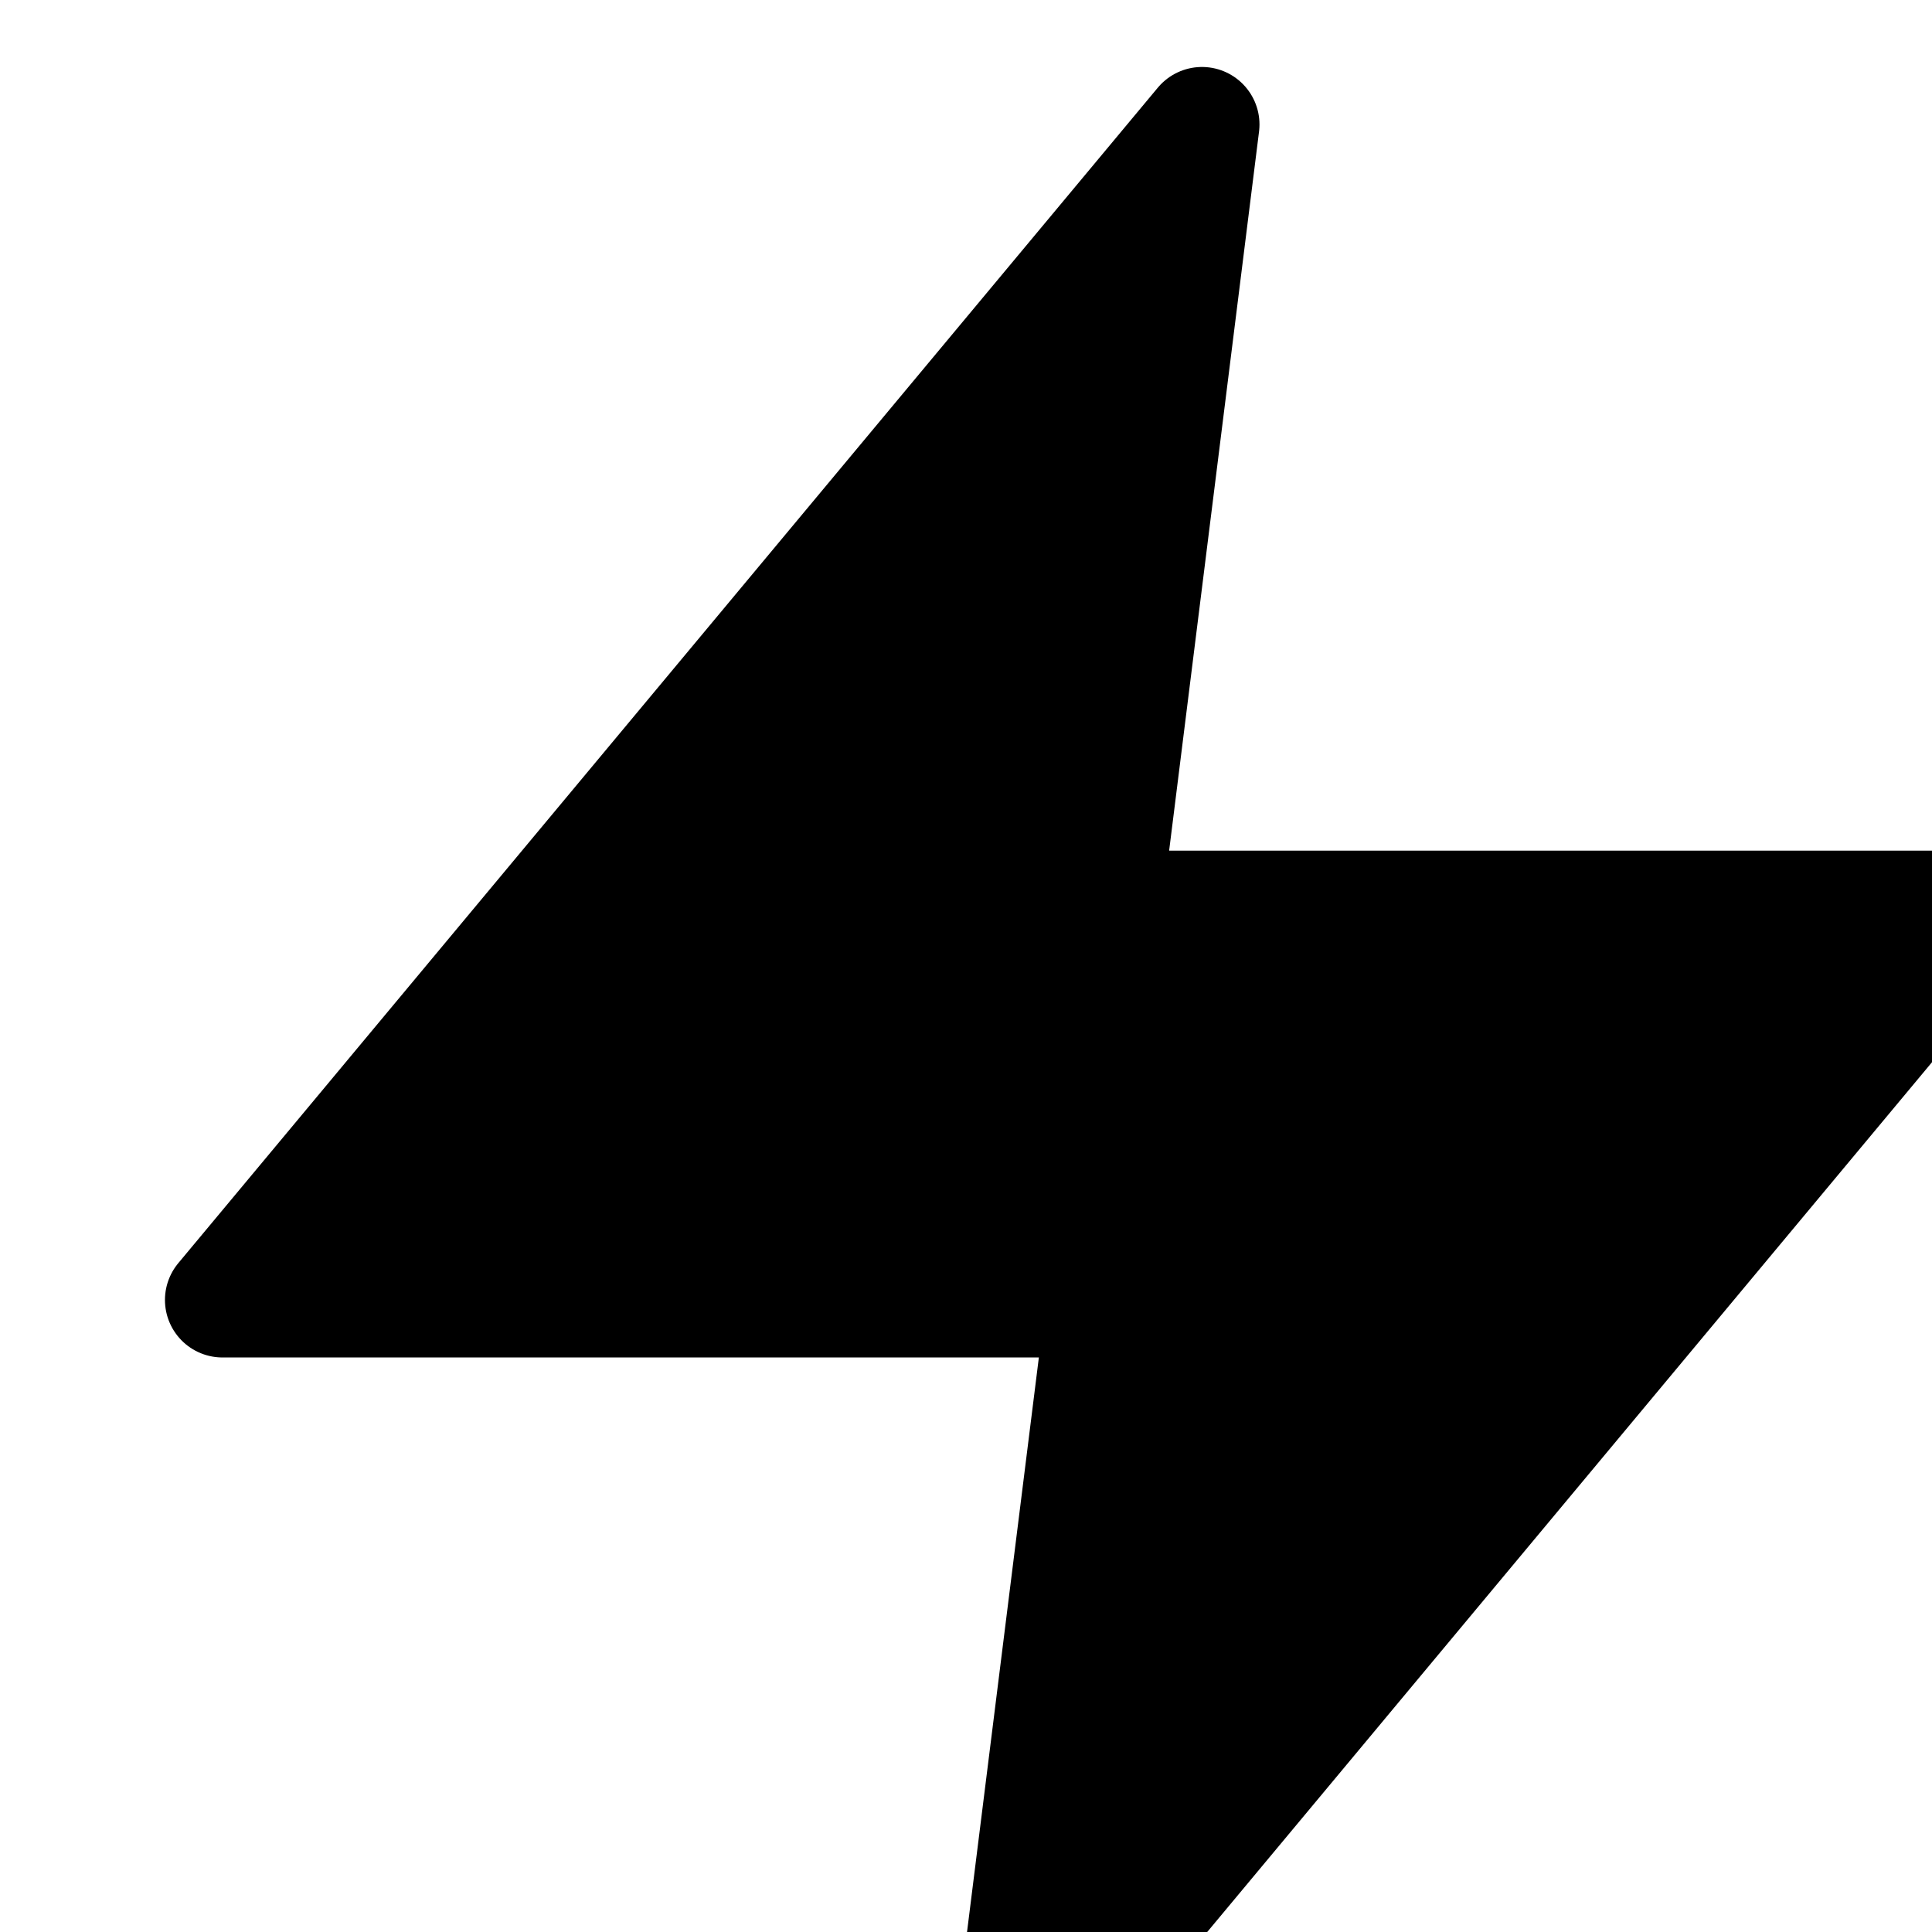
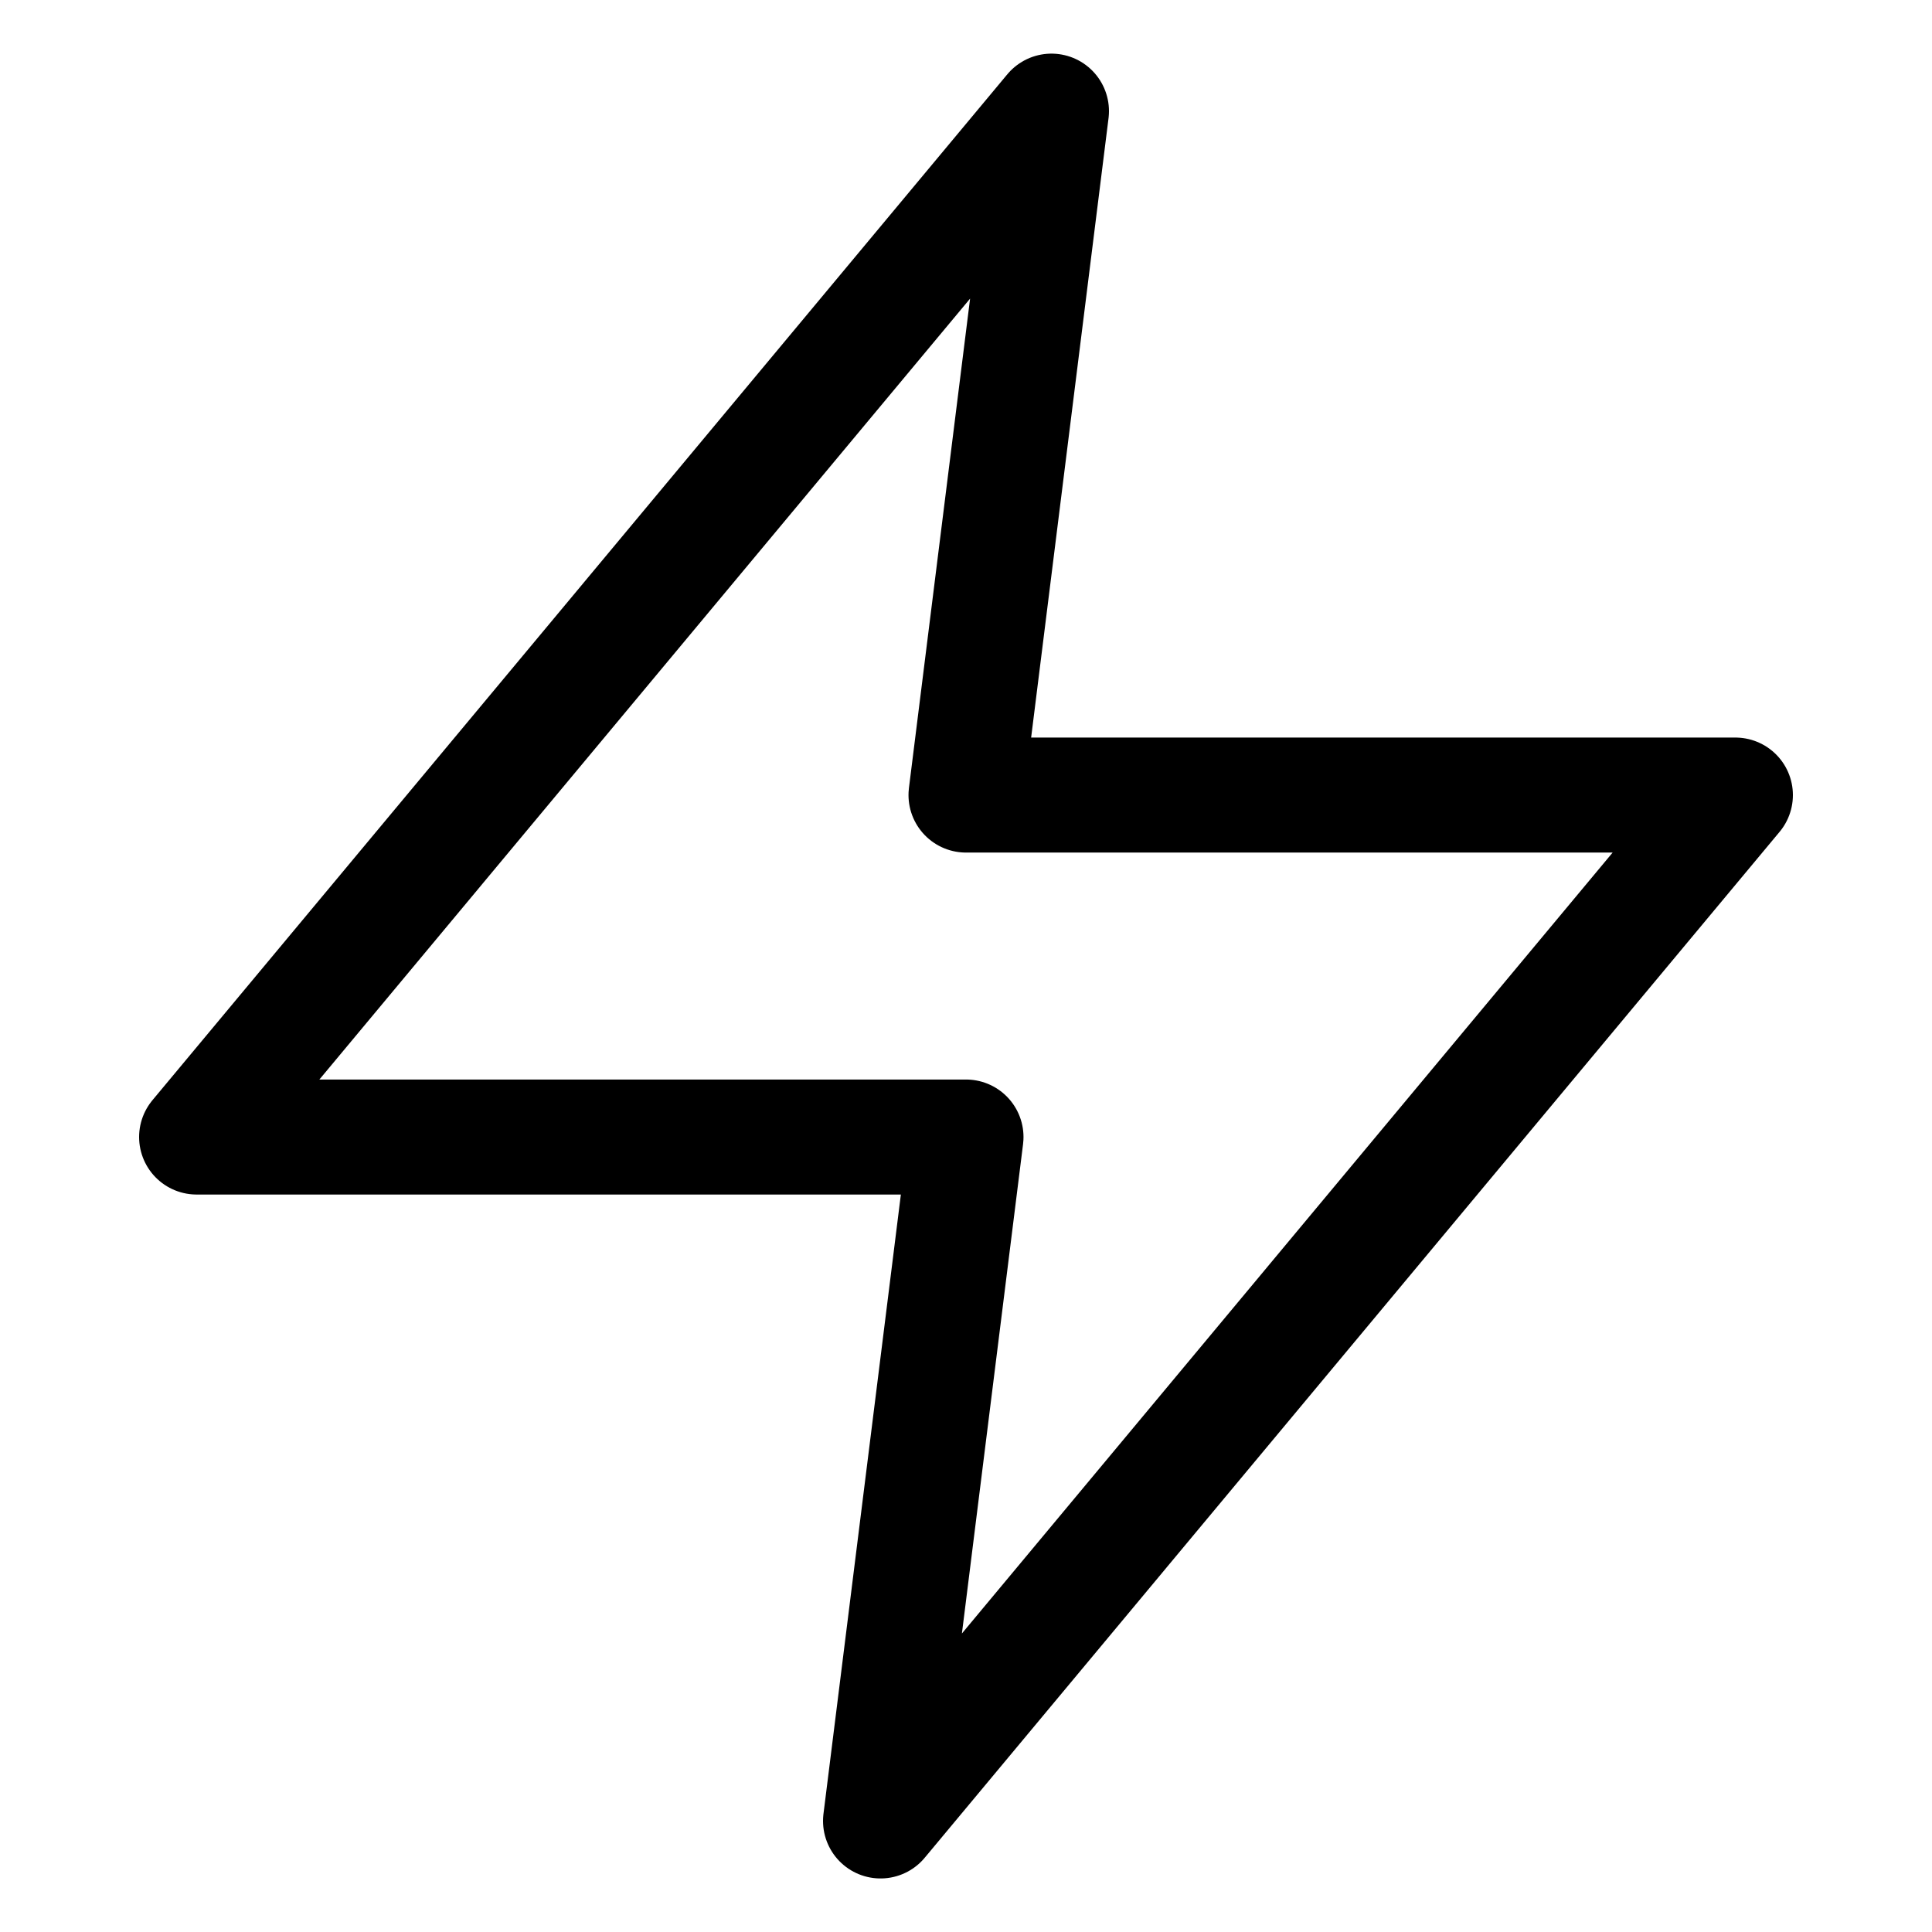
<svg xmlns="http://www.w3.org/2000/svg" width="21" height="21" version="1.1" viewBox="0 0 21 21">
-   <path d="m13.065 1.353-10.647 12.777h9.582l-1.065 8.518 10.647-12.777h-9.582z" stroke="#000" stroke-linecap="round" stroke-linejoin="round" stroke-width="1.25" />
+   <path d="m11.429 1.208-9.292 11.151h8.363l-0.929 7.434 9.292-11.151h-8.363z" fill="none" stroke="#000" stroke-linecap="round" stroke-linejoin="round" stroke-width="1.25" />
</svg>
